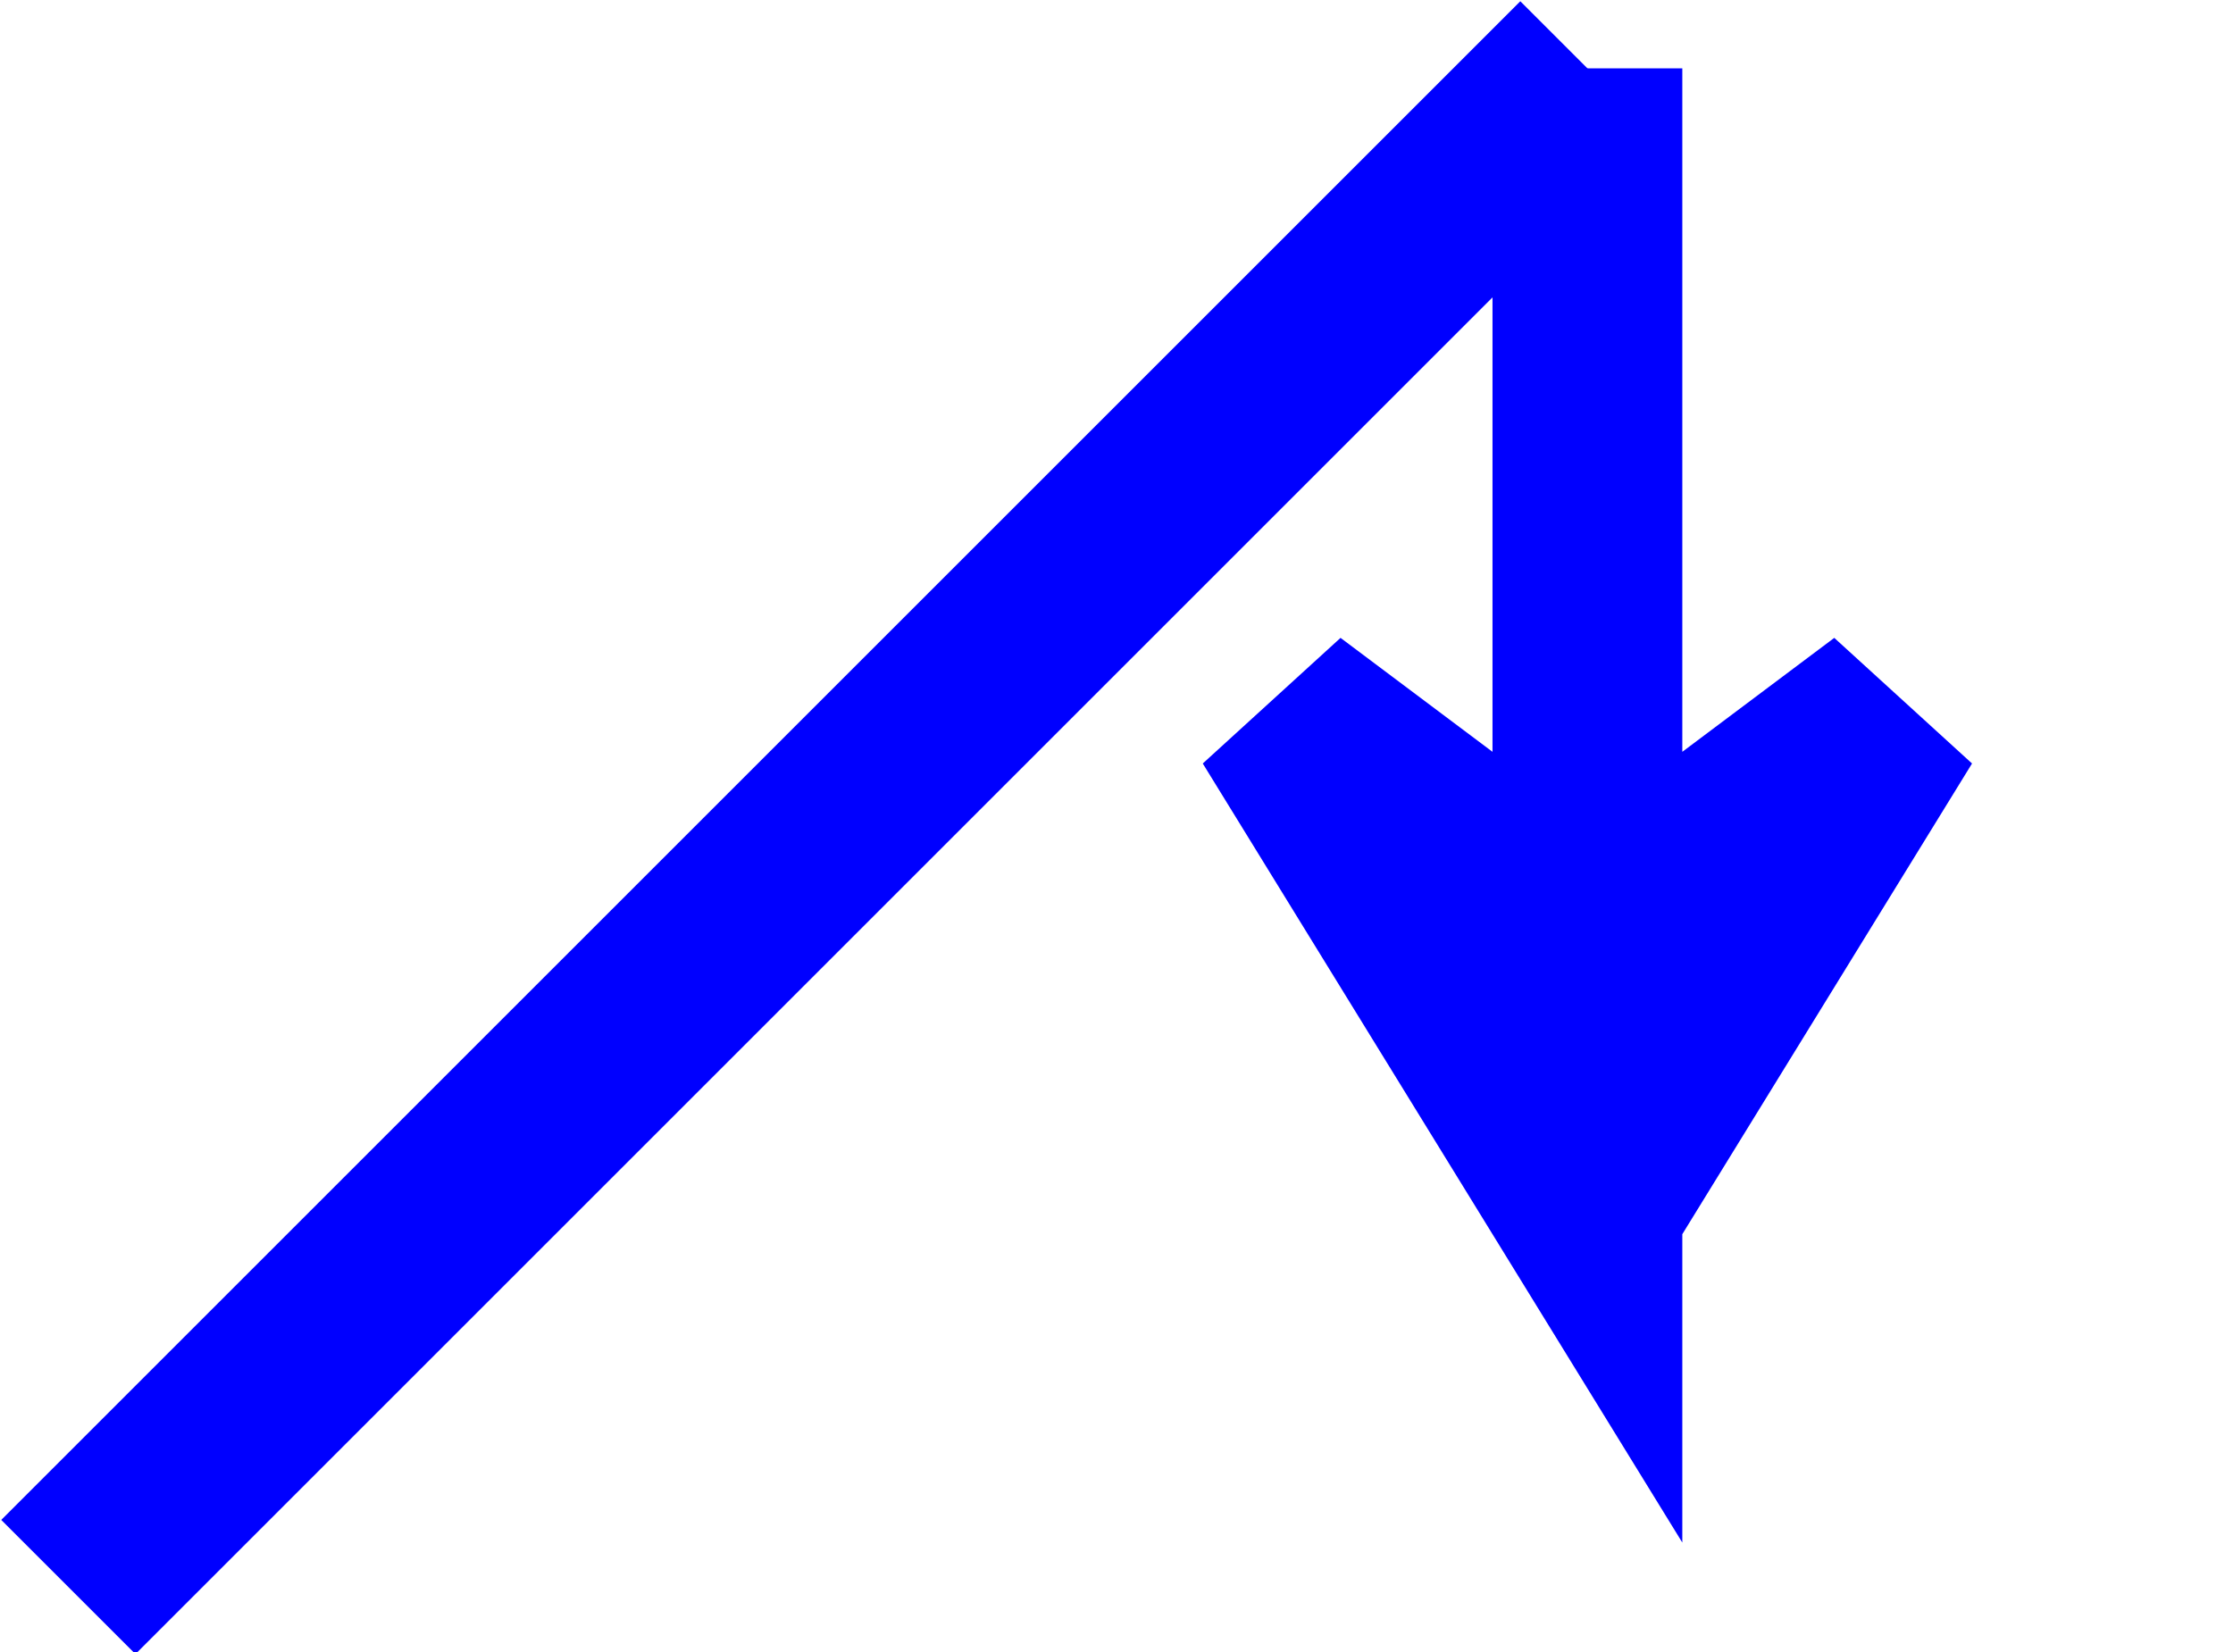
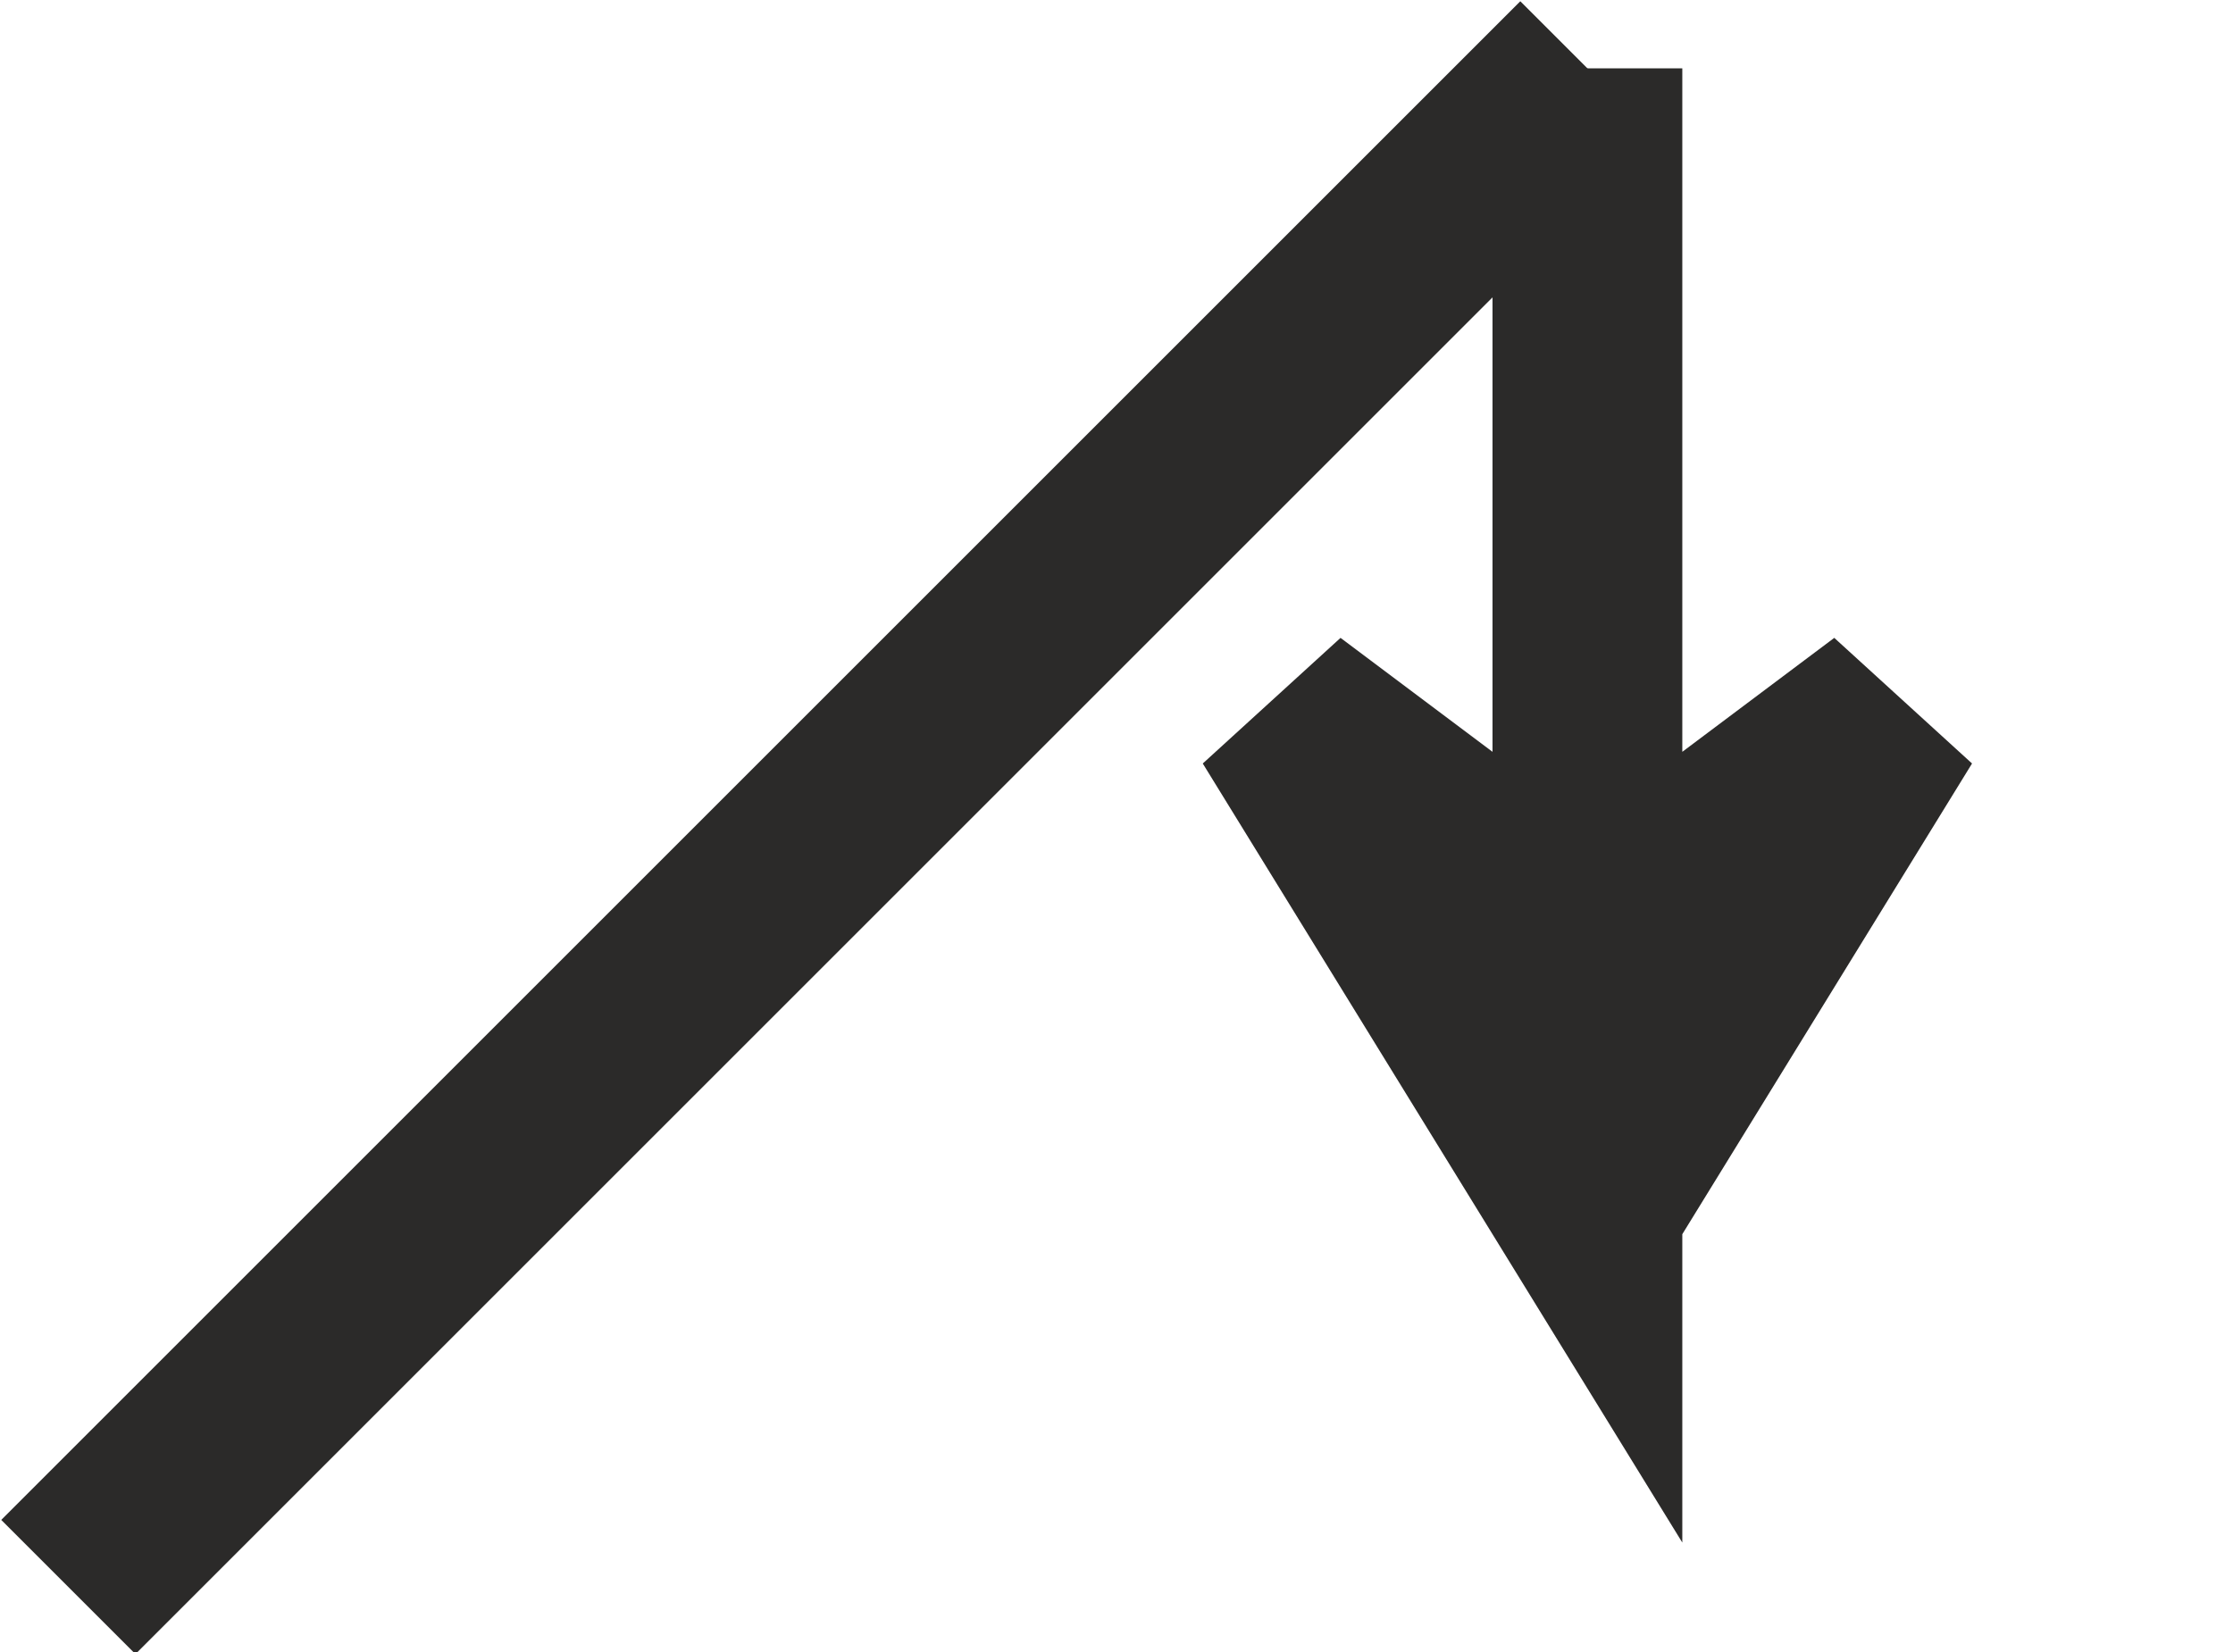
<svg xmlns="http://www.w3.org/2000/svg" xml:space="preserve" width="100%" height="100%" style="shape-rendering:geometricPrecision; text-rendering:geometricPrecision; image-rendering:optimizeQuality; fill-rule:evenodd; clip-rule:evenodd" viewBox="0 0 588 435">
  <defs>
    <style type="text/css">
   
-     .str0 {stroke:blue;stroke-width:49.98}
+     .str0 {stroke:#2B2A29;stroke-width:49.98}
    .fil0 {fill:none}
   
  </style>
  </defs>
  <g id="Слой_x0020_1">
    <polyline class="fil0 str0" points="418,18 418,318 338,188 418,248 498,188 418,318 " />
    <line class="fil0 str0" x1="18" y1="418" x2="418" y2="18" />
  </g>
</svg>
